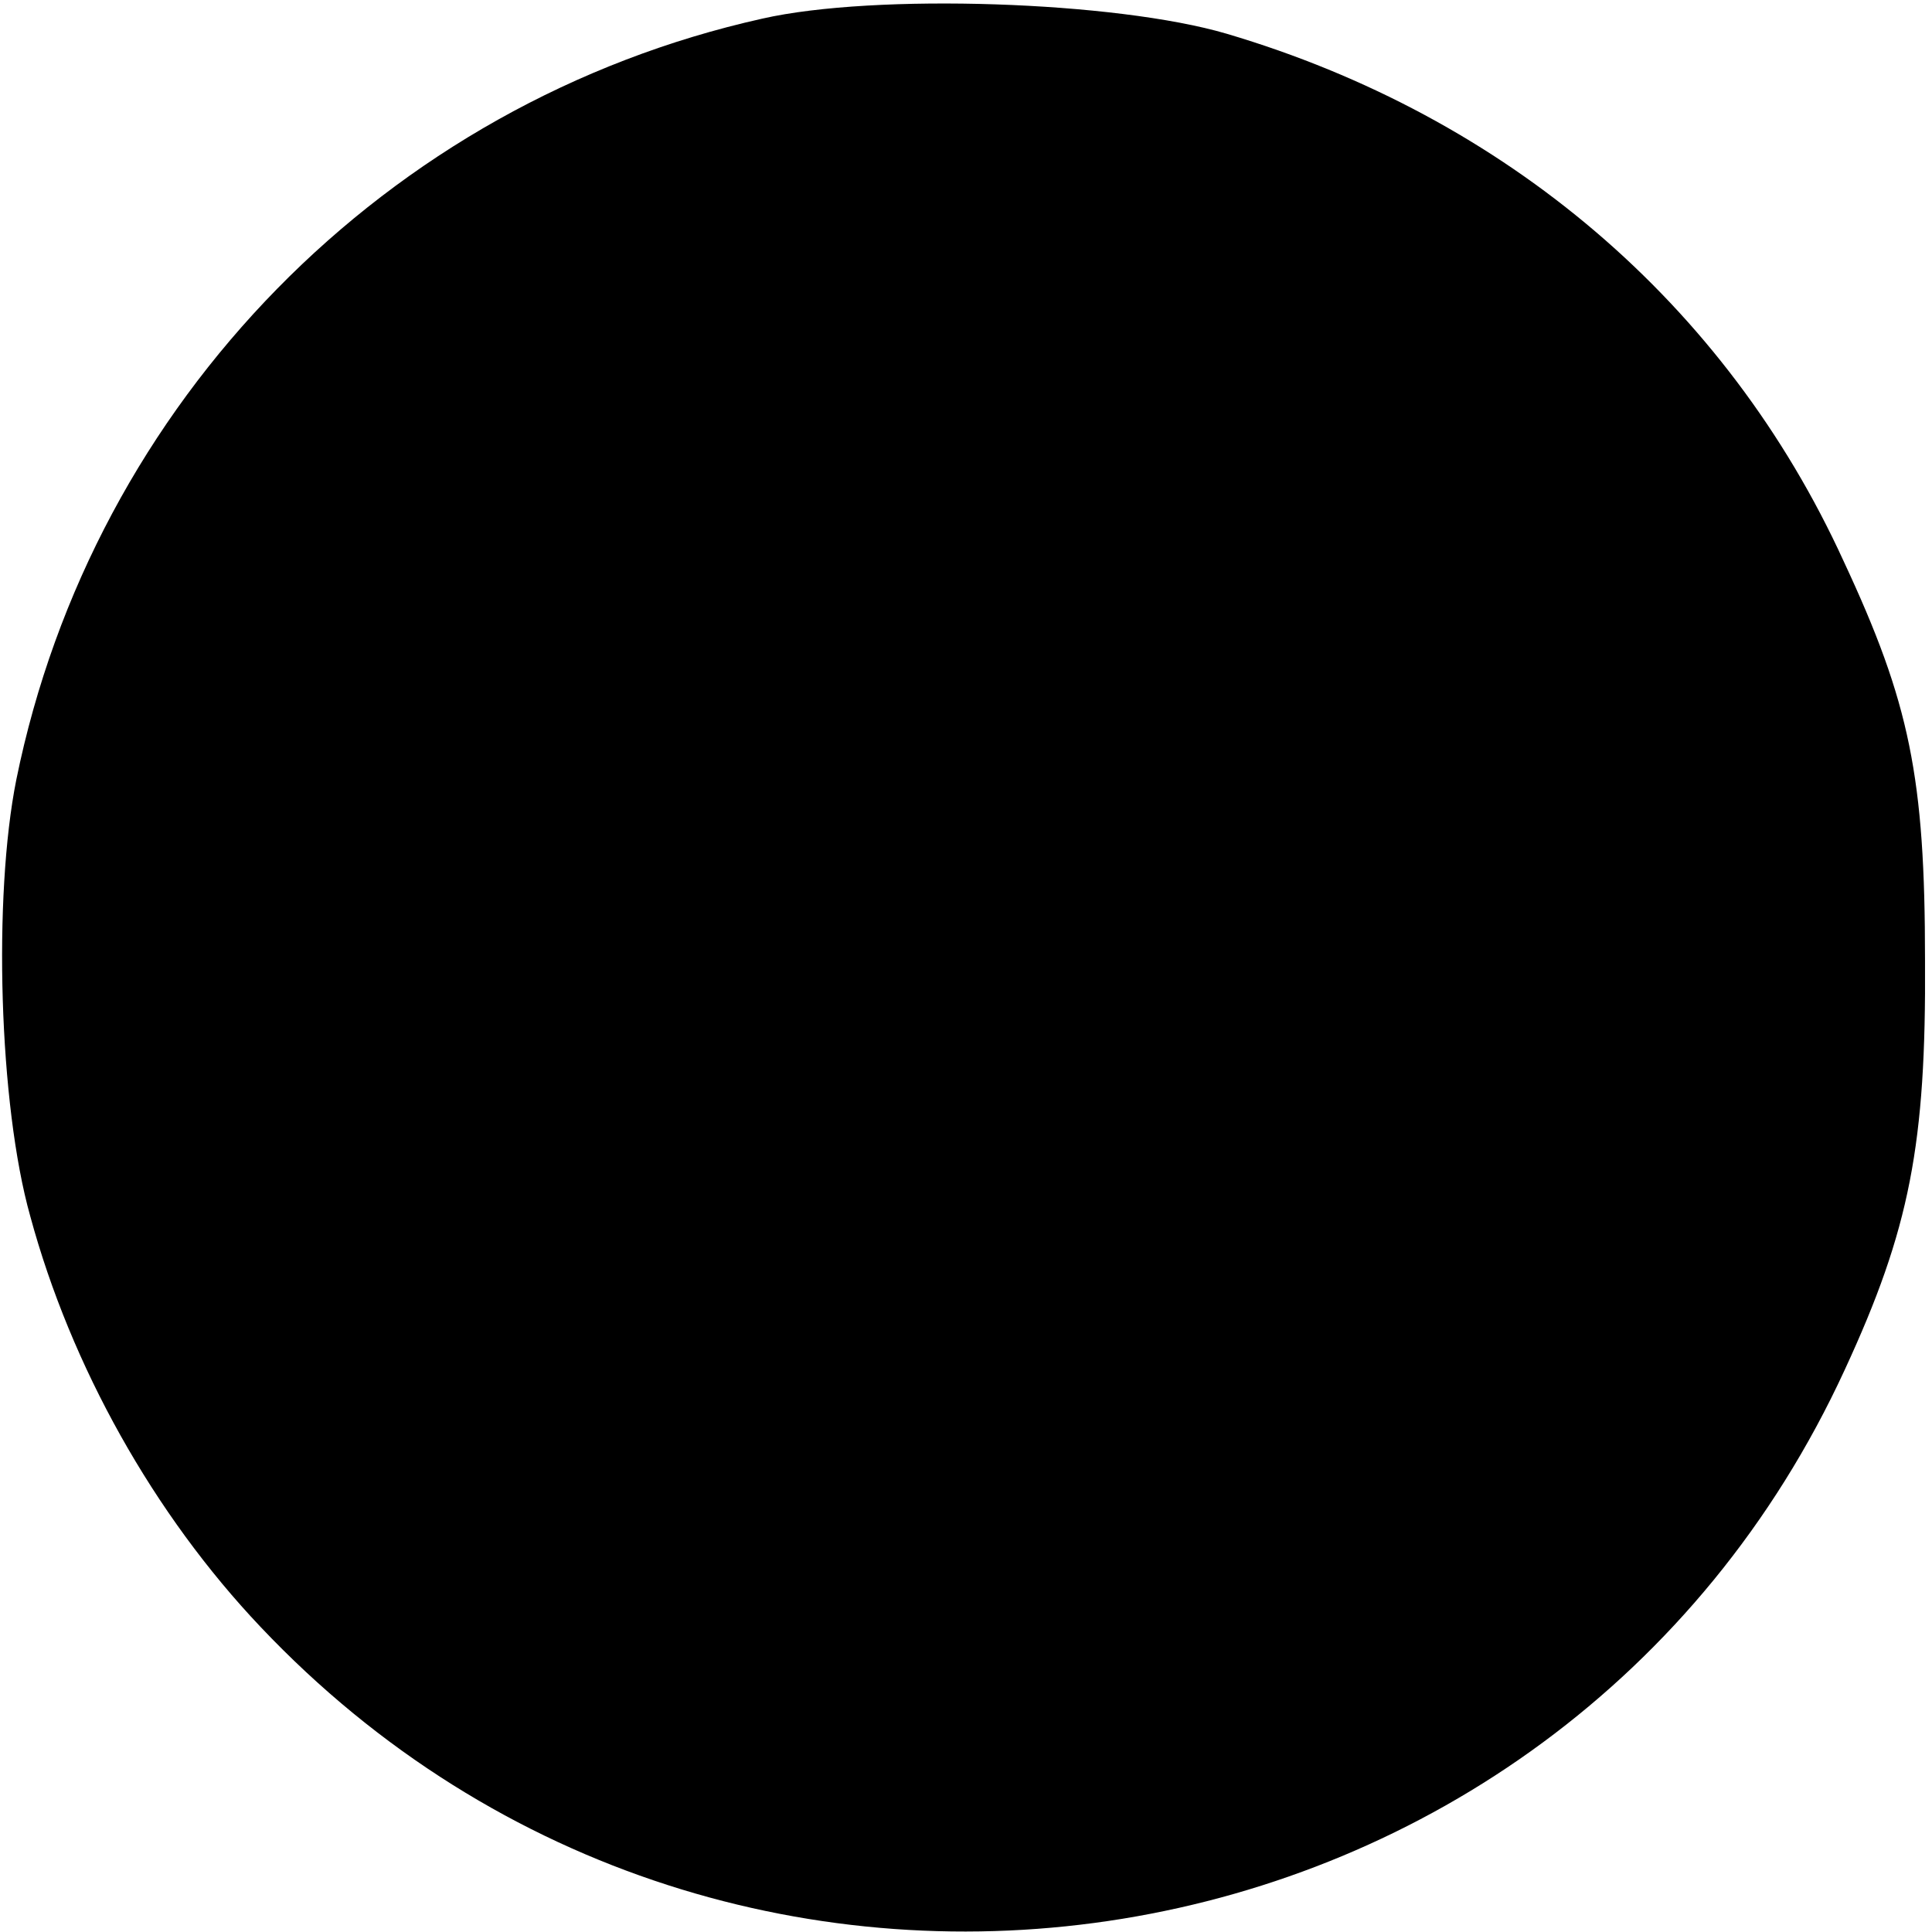
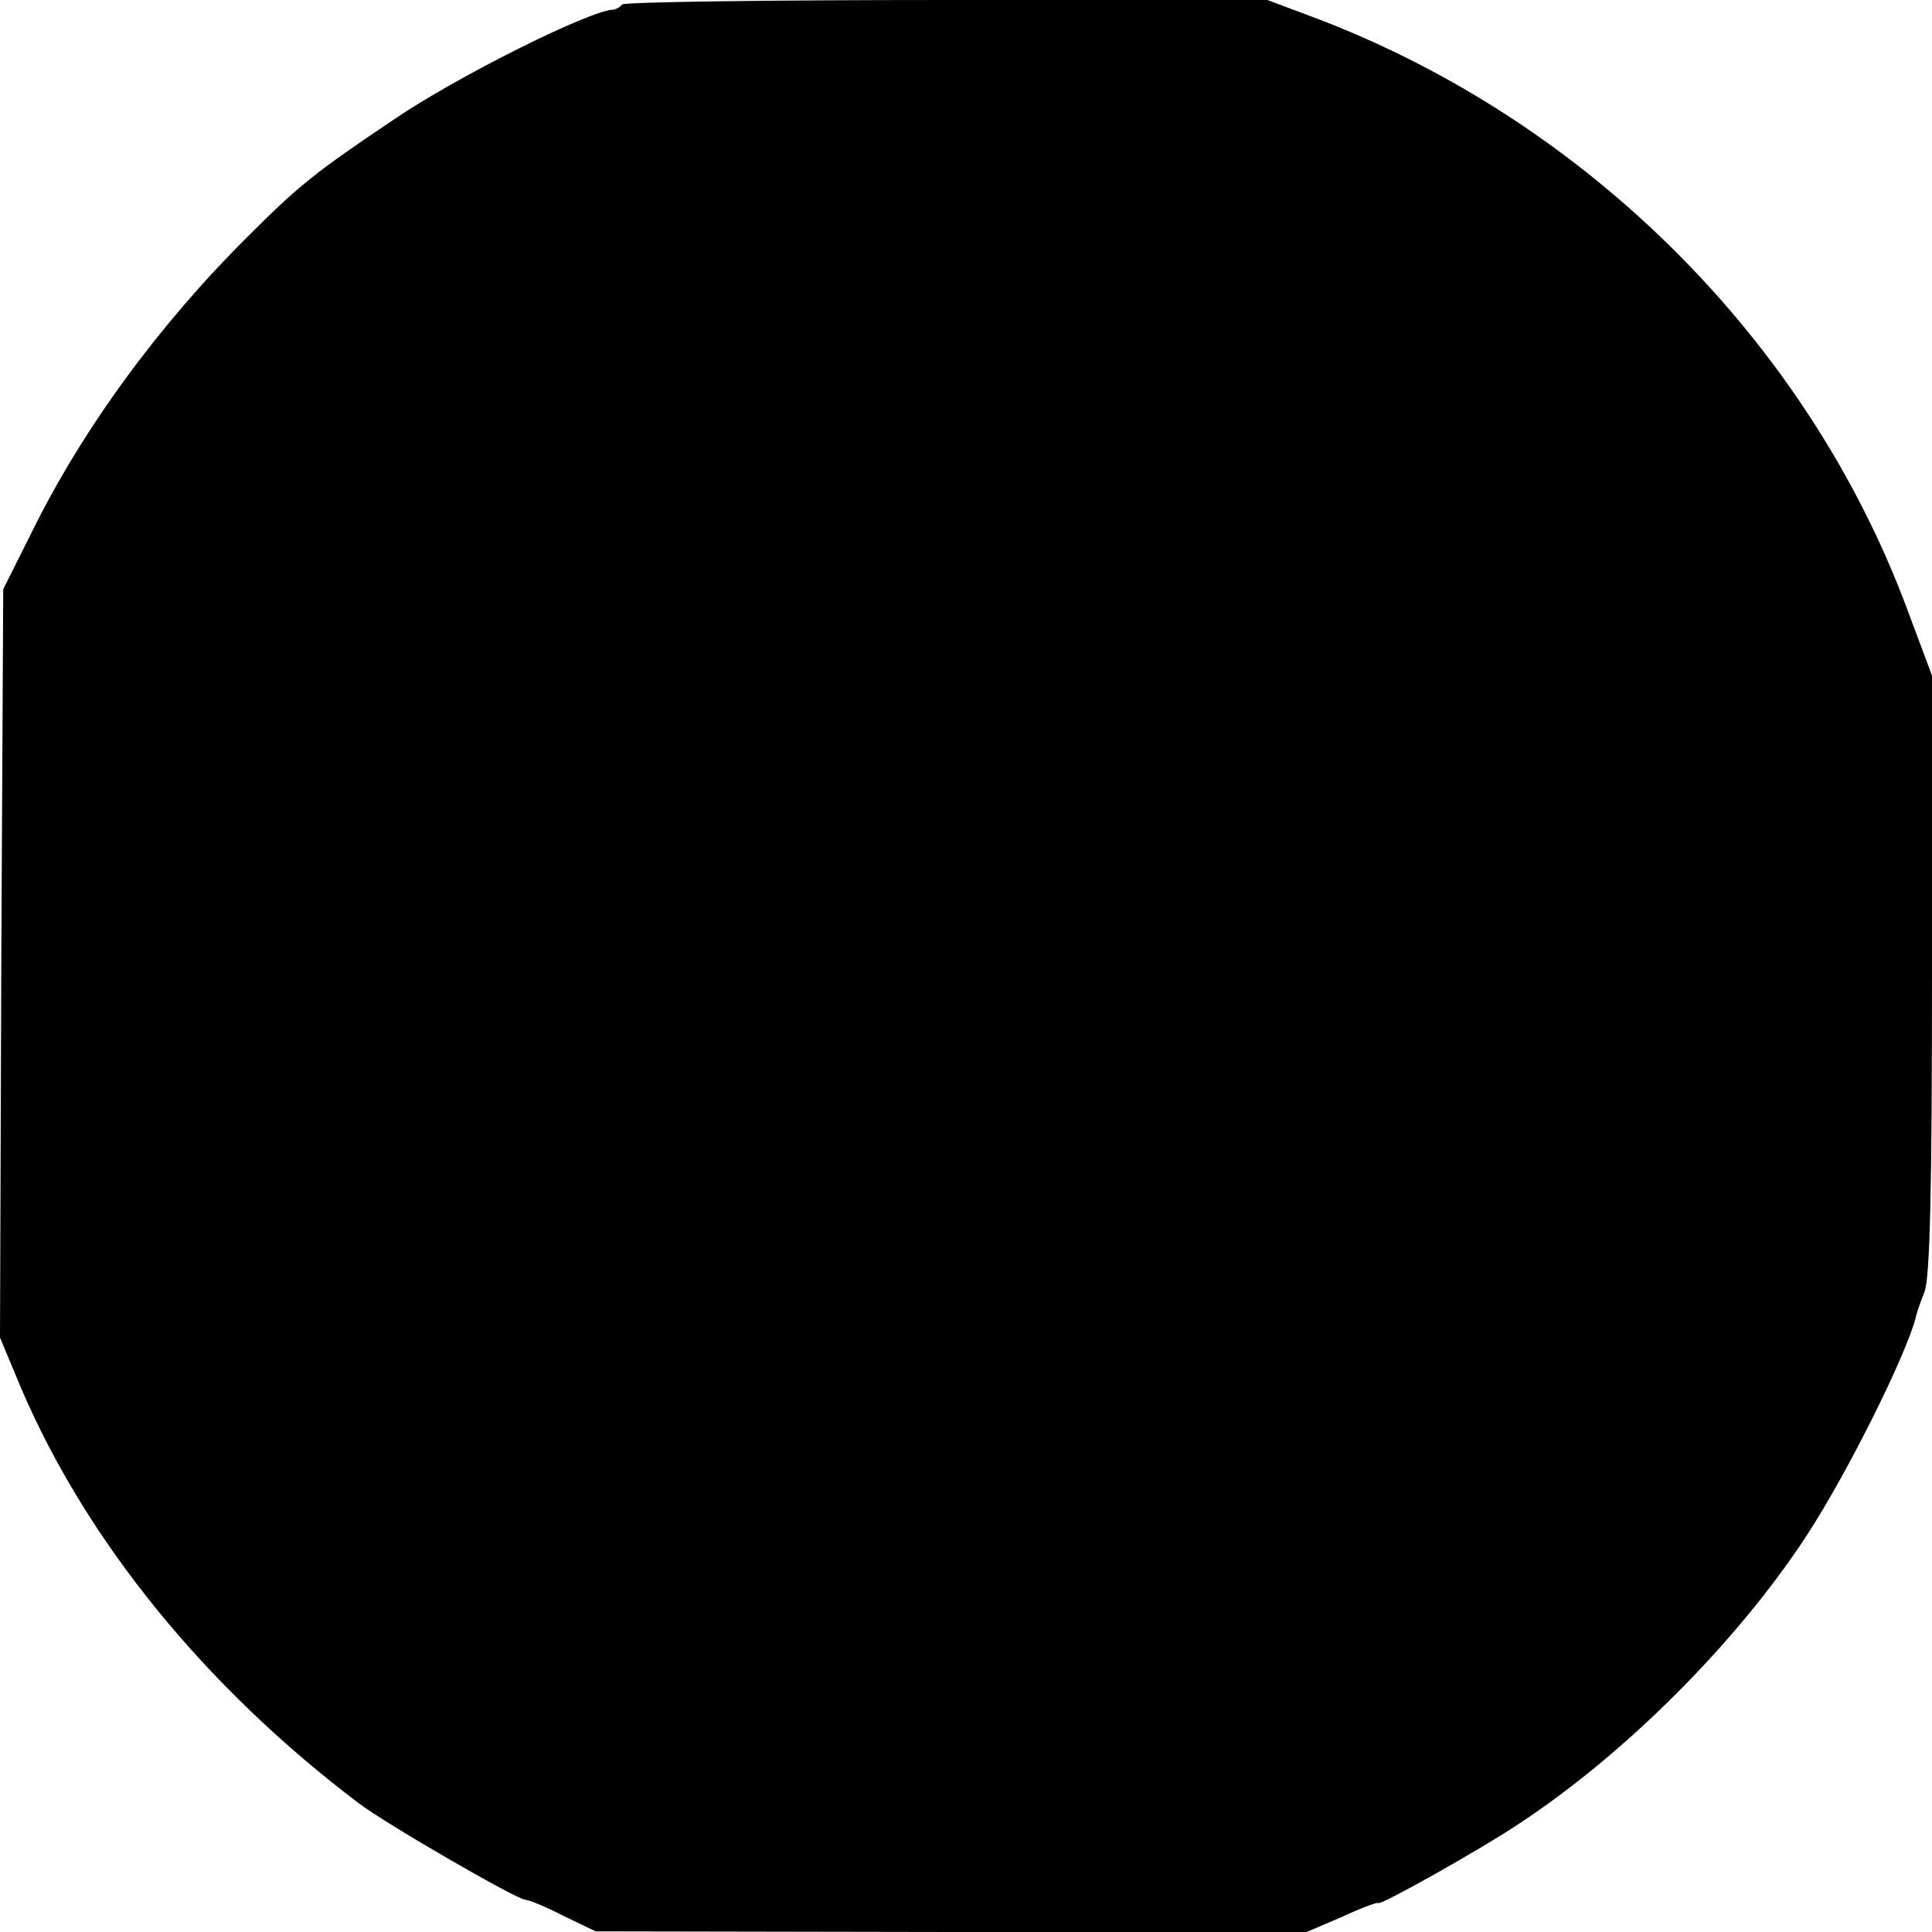
- <svg xmlns="http://www.w3.org/2000/svg" version="1.0" width="166pt" height="166pt" viewBox="0 0 166 166" preserveAspectRatio="xMidYMid meet">
-   <g transform="translate(0,166) scale(0.1,-0.1)" fill="#000000" stroke="none">
-     <path d="M655 1644 c-323 -72 -575 -329 -641 -654 -20 -100 -15 -279 12 -375 35 -129 106 -256 198 -353 406 -429 1115 -313 1361 221 56 121 70 194 69 352 0 157 -13 221 -70 343 -101 221 -290 382 -530 453 -95 28 -302 35 -399 13z" />
+ <svg xmlns="http://www.w3.org/2000/svg" version="1.0" width="300pt" height="300pt" viewBox="0 0 300 300" preserveAspectRatio="xMidYMid meet">
+   <g transform="translate(0,300) scale(0.1,-0.1)" fill="#000000" stroke="none">
+     <path d="M966 2993 c-4 -5 -11 -8 -14 -8 -36 -1 -243 -104 -341 -171 -121 -81 -148 -103 -226 -181 -138 -137 -256 -298 -335 -458 l-45 -90 -3 -581 -2 -581 33 -79 c102 -238 286 -464 524 -644 42 -32 246 -150 259 -150 5 0 32 -11 59 -25 l50 -24 552 -1 552 0 56 24 c30 14 55 23 55 21 0 -6 159 83 220 124 164 108 337 281 445 446 64 98 155 281 170 340 1 6 7 23 13 38 9 20 12 165 12 493 l0 465 -40 107 c-155 413 -495 752 -912 912 l-80 30 -497 0 c-274 0 -501 -3 -505 -7z" />
  </g>
</svg>
